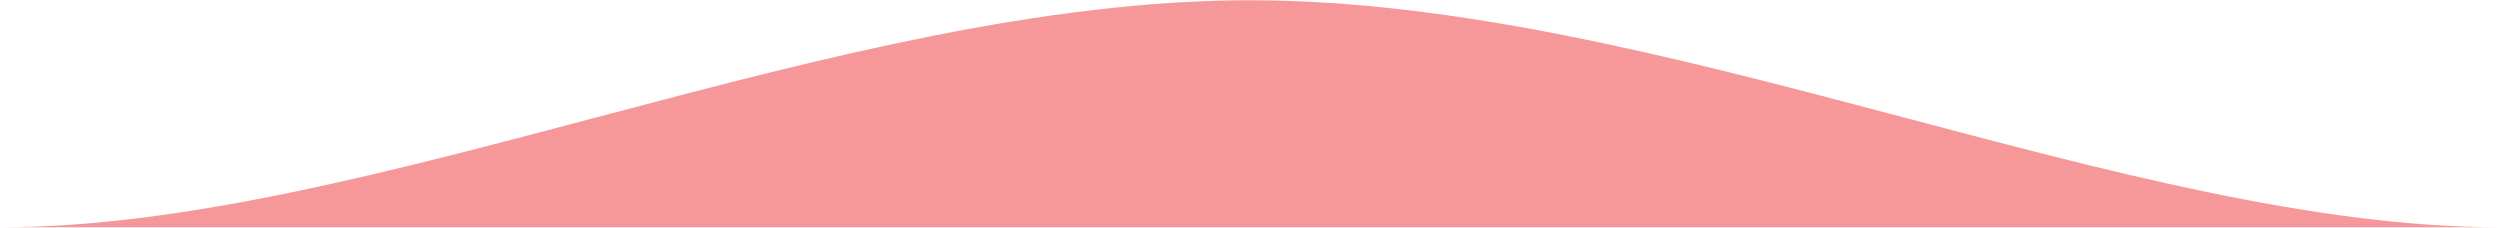
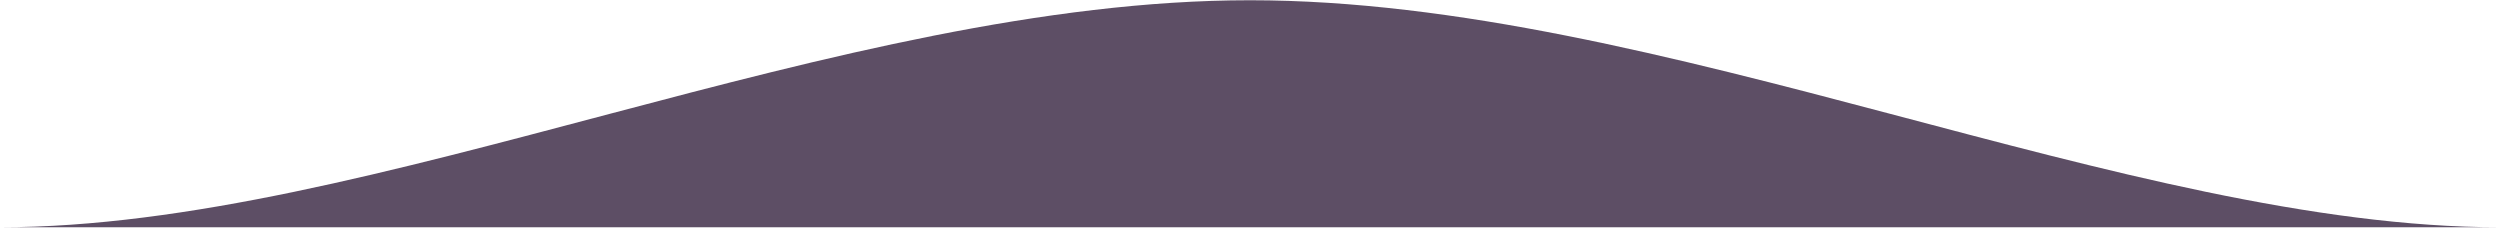
<svg xmlns="http://www.w3.org/2000/svg" version="1.1" id="Layer_1" x="0px" y="0px" width="220px" height="20px" viewBox="0 0 220 20" enable-background="new 0 0 220 20" xml:space="preserve">
-   <path fill="#F69899" d="M0,20C32.707,20,73.794,0.022,110,0.022C146.205,0.022,187.293,20,220,20H0z" />
+   <path fill="#5d4e65" d="M0,20C32.707,20,73.794,0.022,110,0.022C146.205,0.022,187.293,20,220,20H0z" />
</svg>
